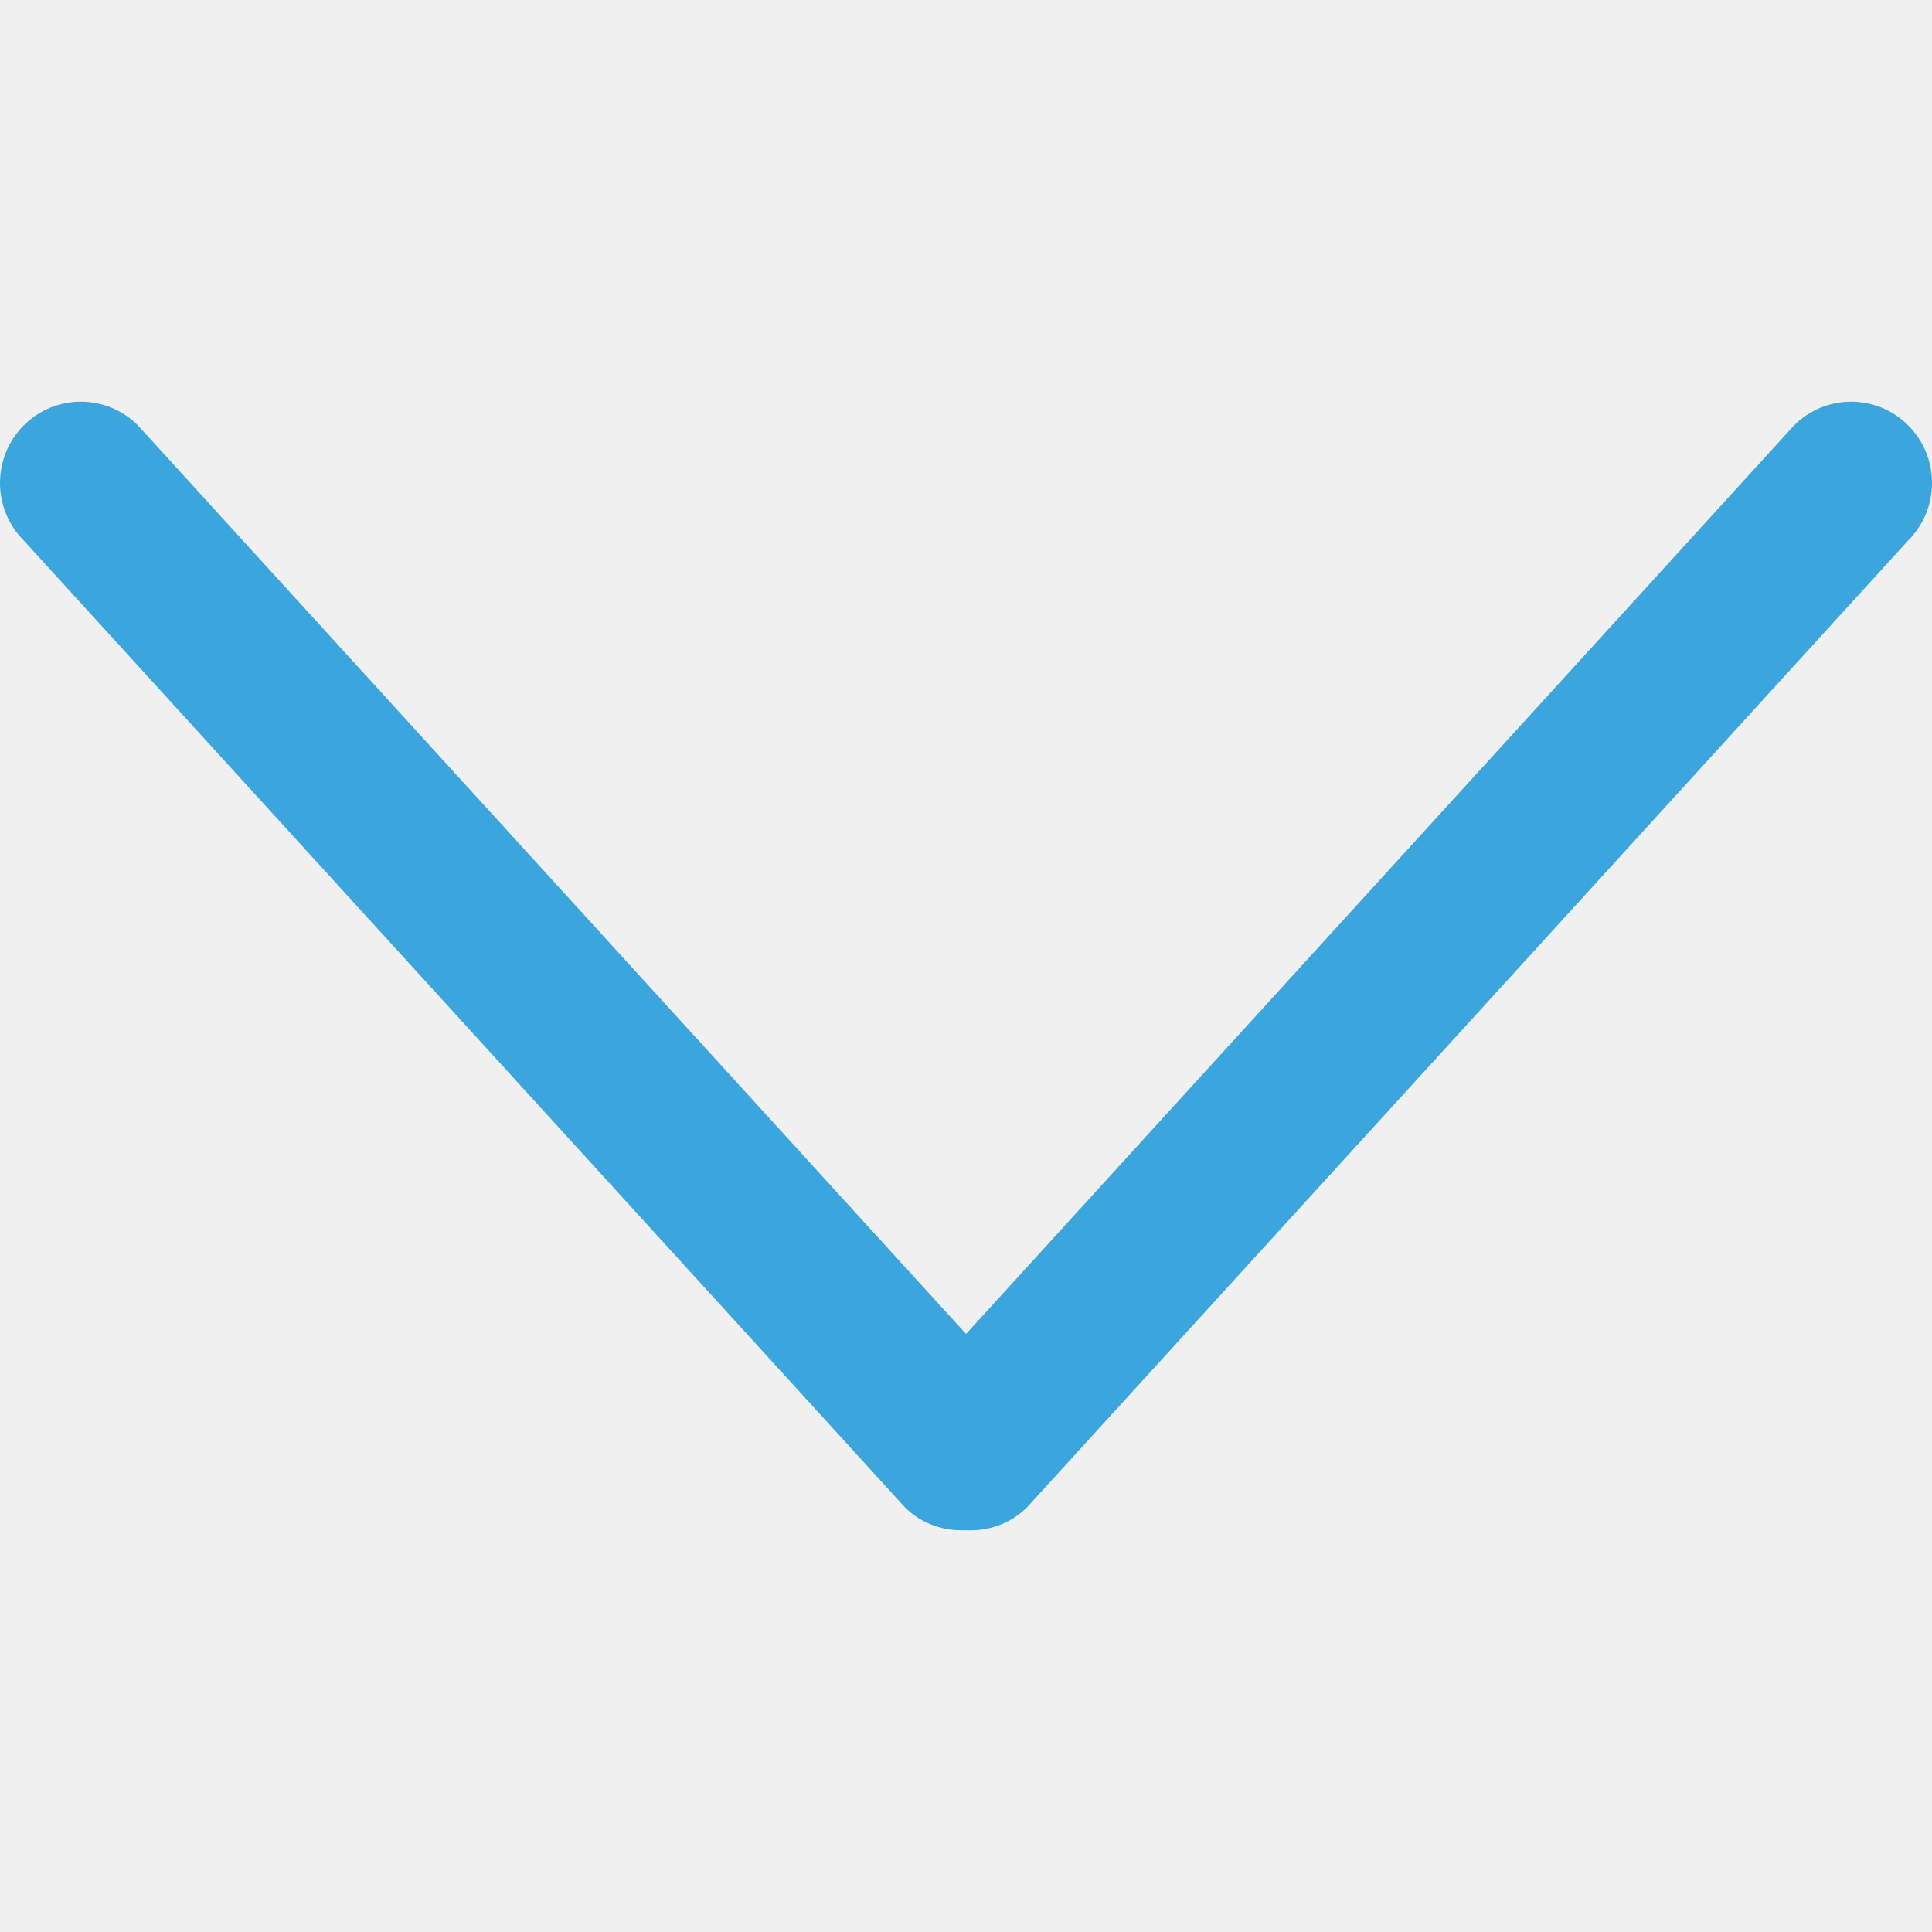
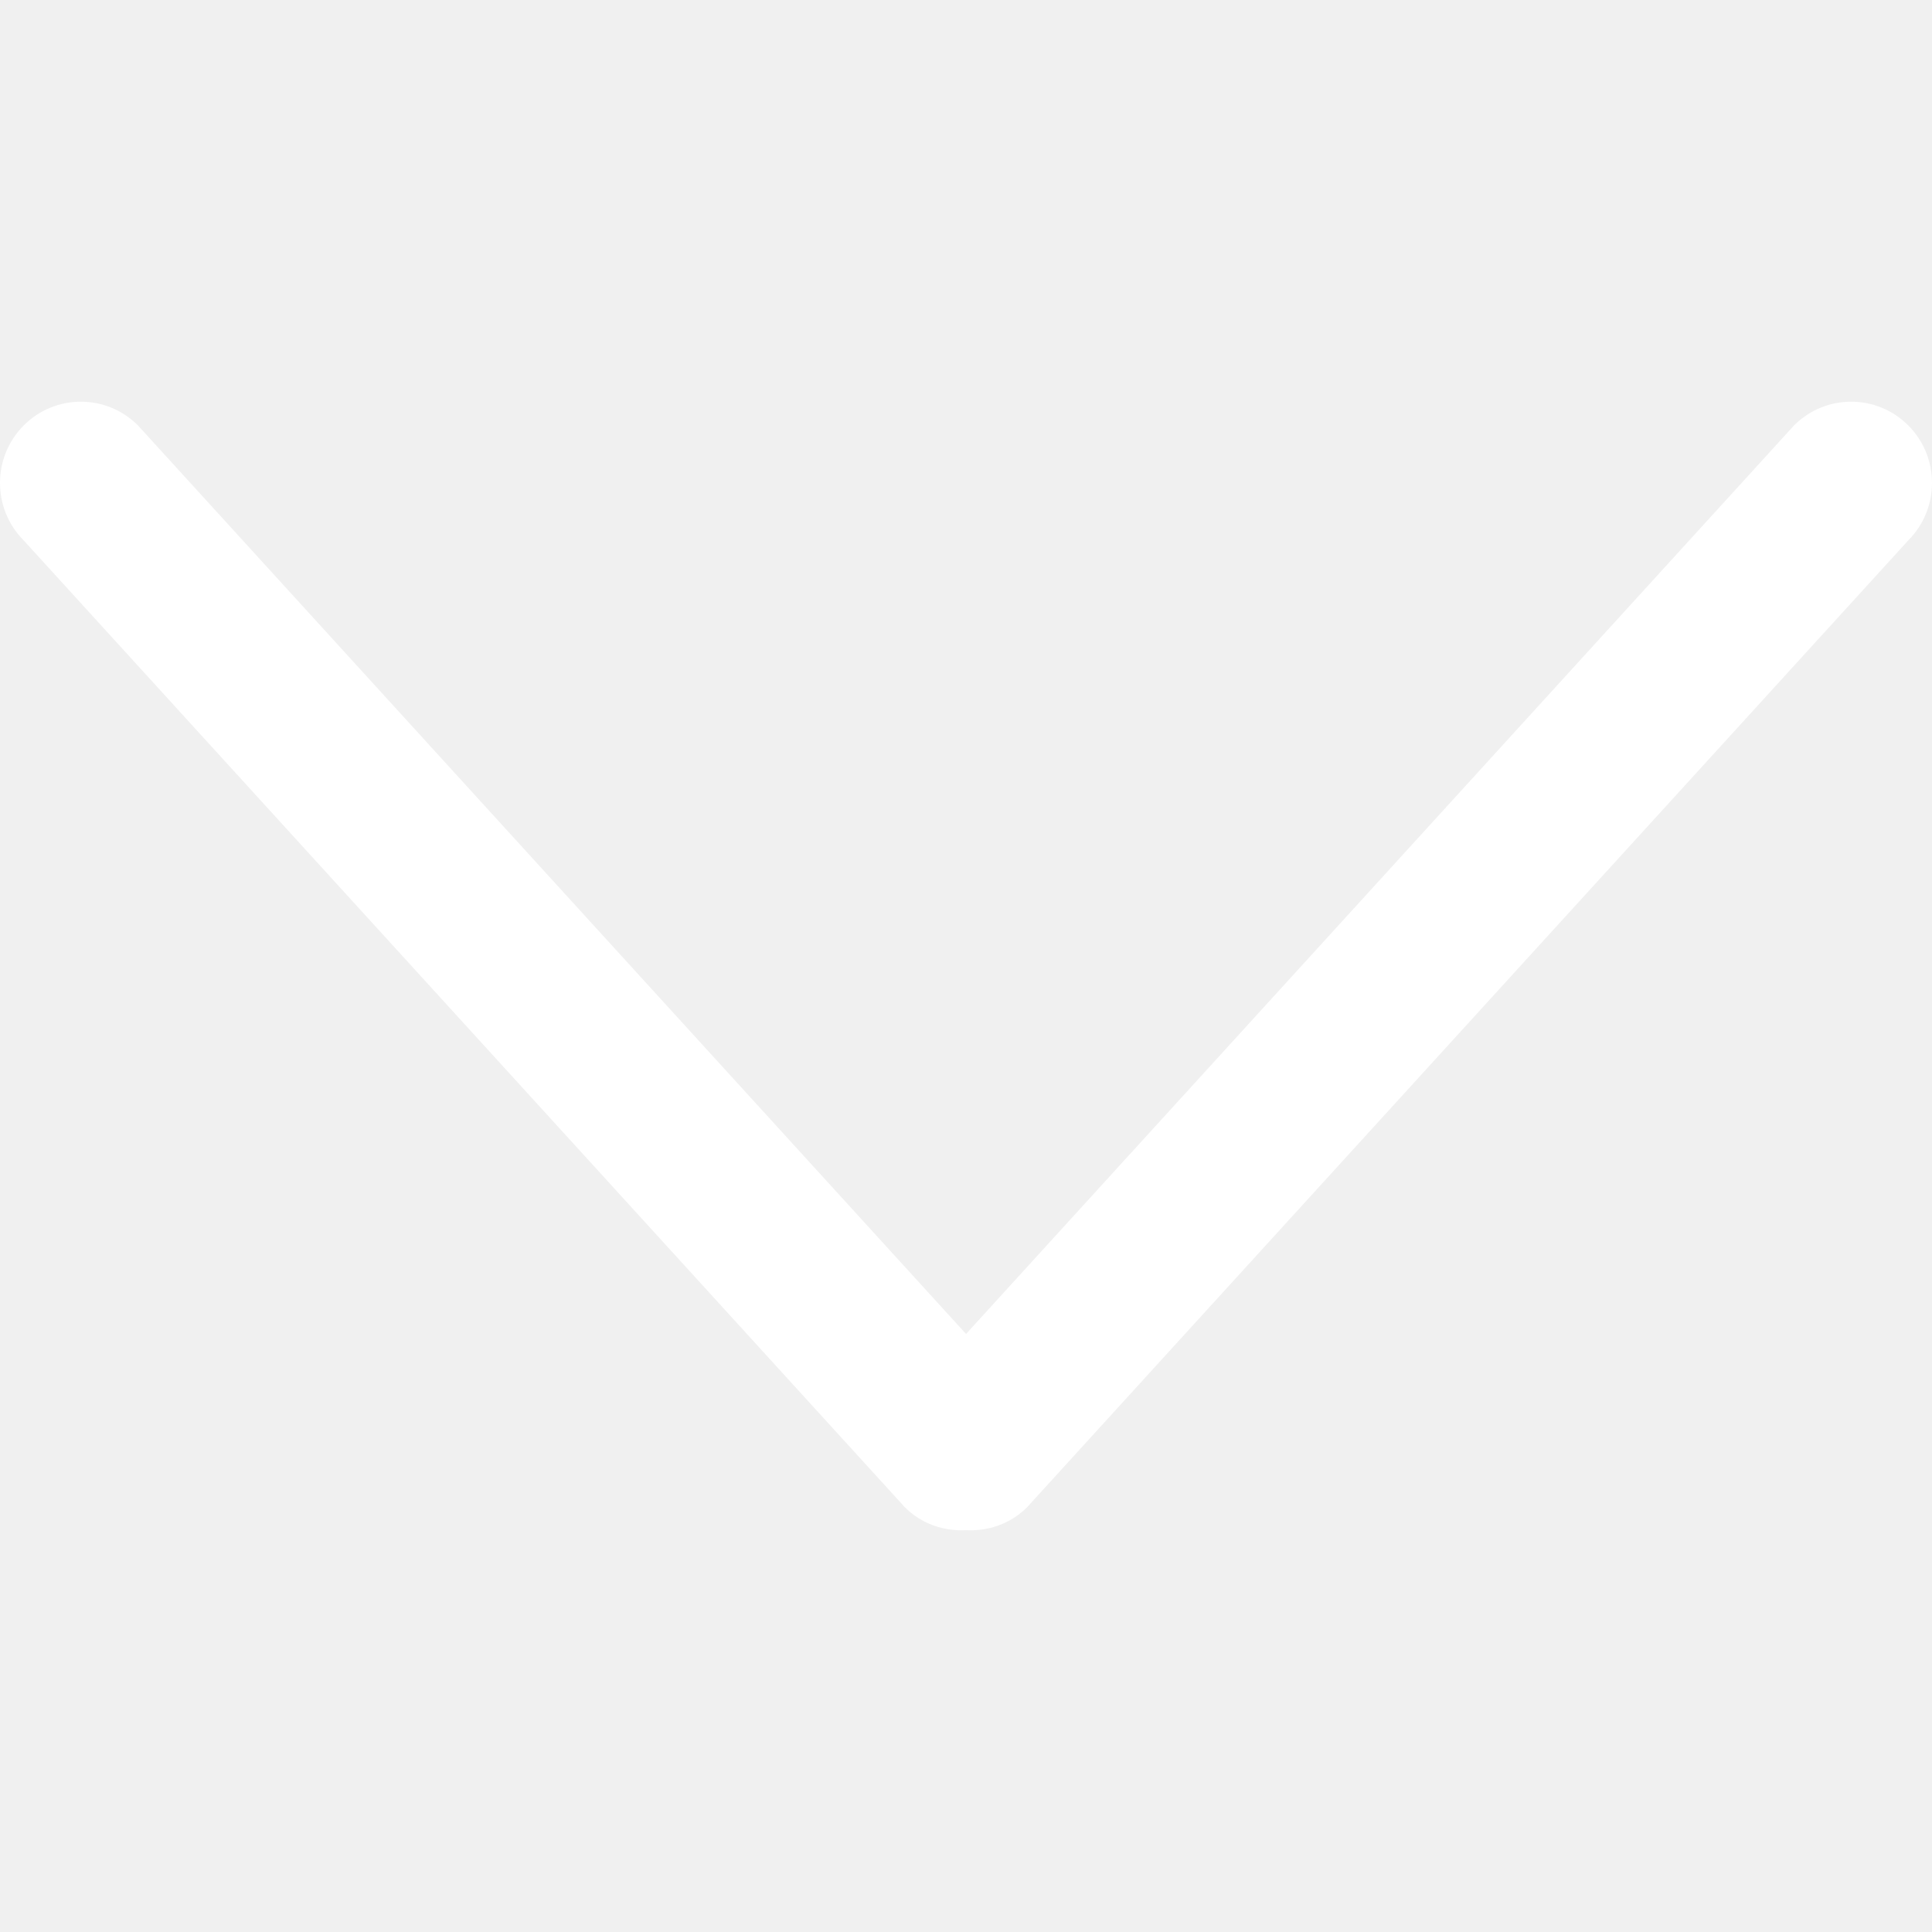
<svg xmlns="http://www.w3.org/2000/svg" version="1.1" id="Capa_1" x="0px" y="0px" width="512px" height="512px" viewBox="0 0 612 612" style="enable-background:new 0 0 612 612;" xml:space="preserve" class="">
  <g>
    <g>
      <g id="_x31_0_34_">
        <g>
-           <path d="M604.501,134.782c-9.999-10.05-26.222-10.05-36.221,0L306.014,422.558L43.721,134.782     c-9.999-10.05-26.223-10.05-36.222,0s-9.999,26.35,0,36.399l279.103,306.241c5.331,5.357,12.422,7.652,19.386,7.296     c6.988,0.356,14.055-1.939,19.386-7.296l279.128-306.268C614.5,161.106,614.5,144.832,604.501,134.782z" data-original="#000000" class="active-path" data-old_color="#000000" fill="#3BA6DE" />
+           <path d="M604.501,134.782c-9.999-10.05-26.222-10.05-36.221,0L306.014,422.558L43.721,134.782     c-9.999-10.05-26.223-10.05-36.222,0s-9.999,26.35,0,36.399l279.103,306.241c5.331,5.357,12.422,7.652,19.386,7.296     c6.988,0.356,14.055-1.939,19.386-7.296l279.128-306.268C614.5,161.106,614.5,144.832,604.501,134.782z" data-original="#000000" class="active-path" data-old_color="#000000" fill="#ffffff" />
        </g>
      </g>
    </g>
  </g>
</svg>
